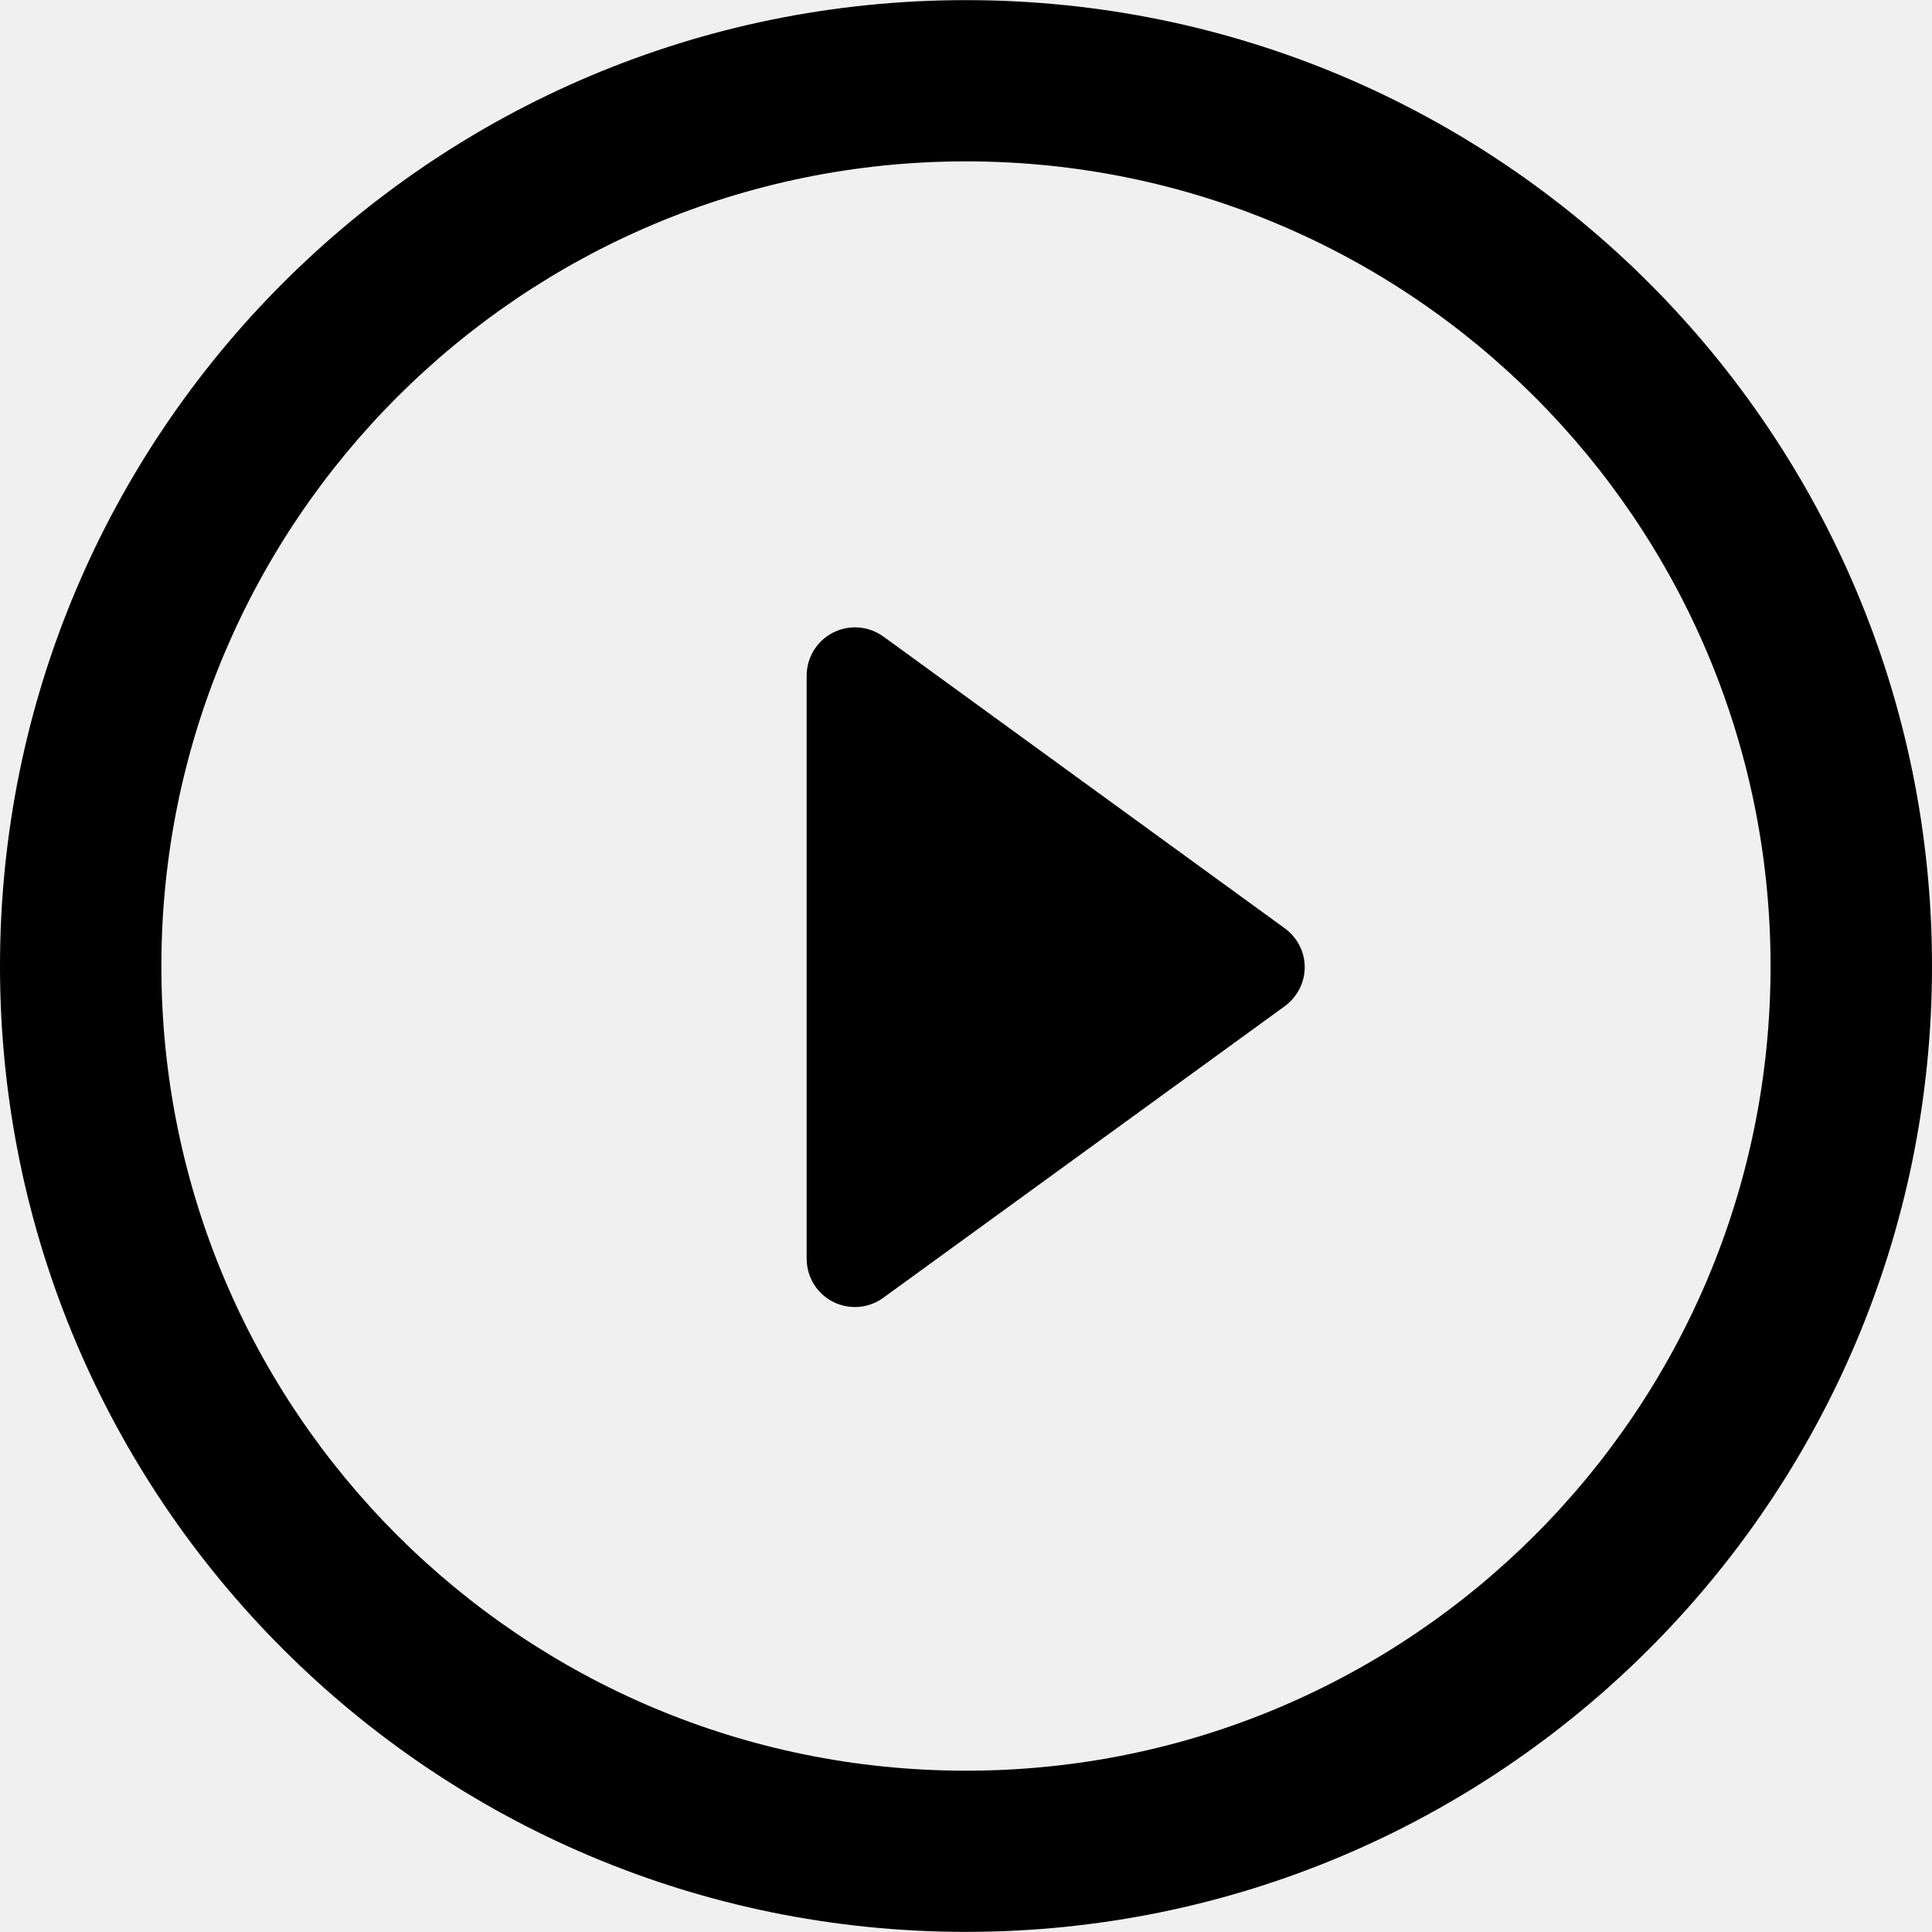
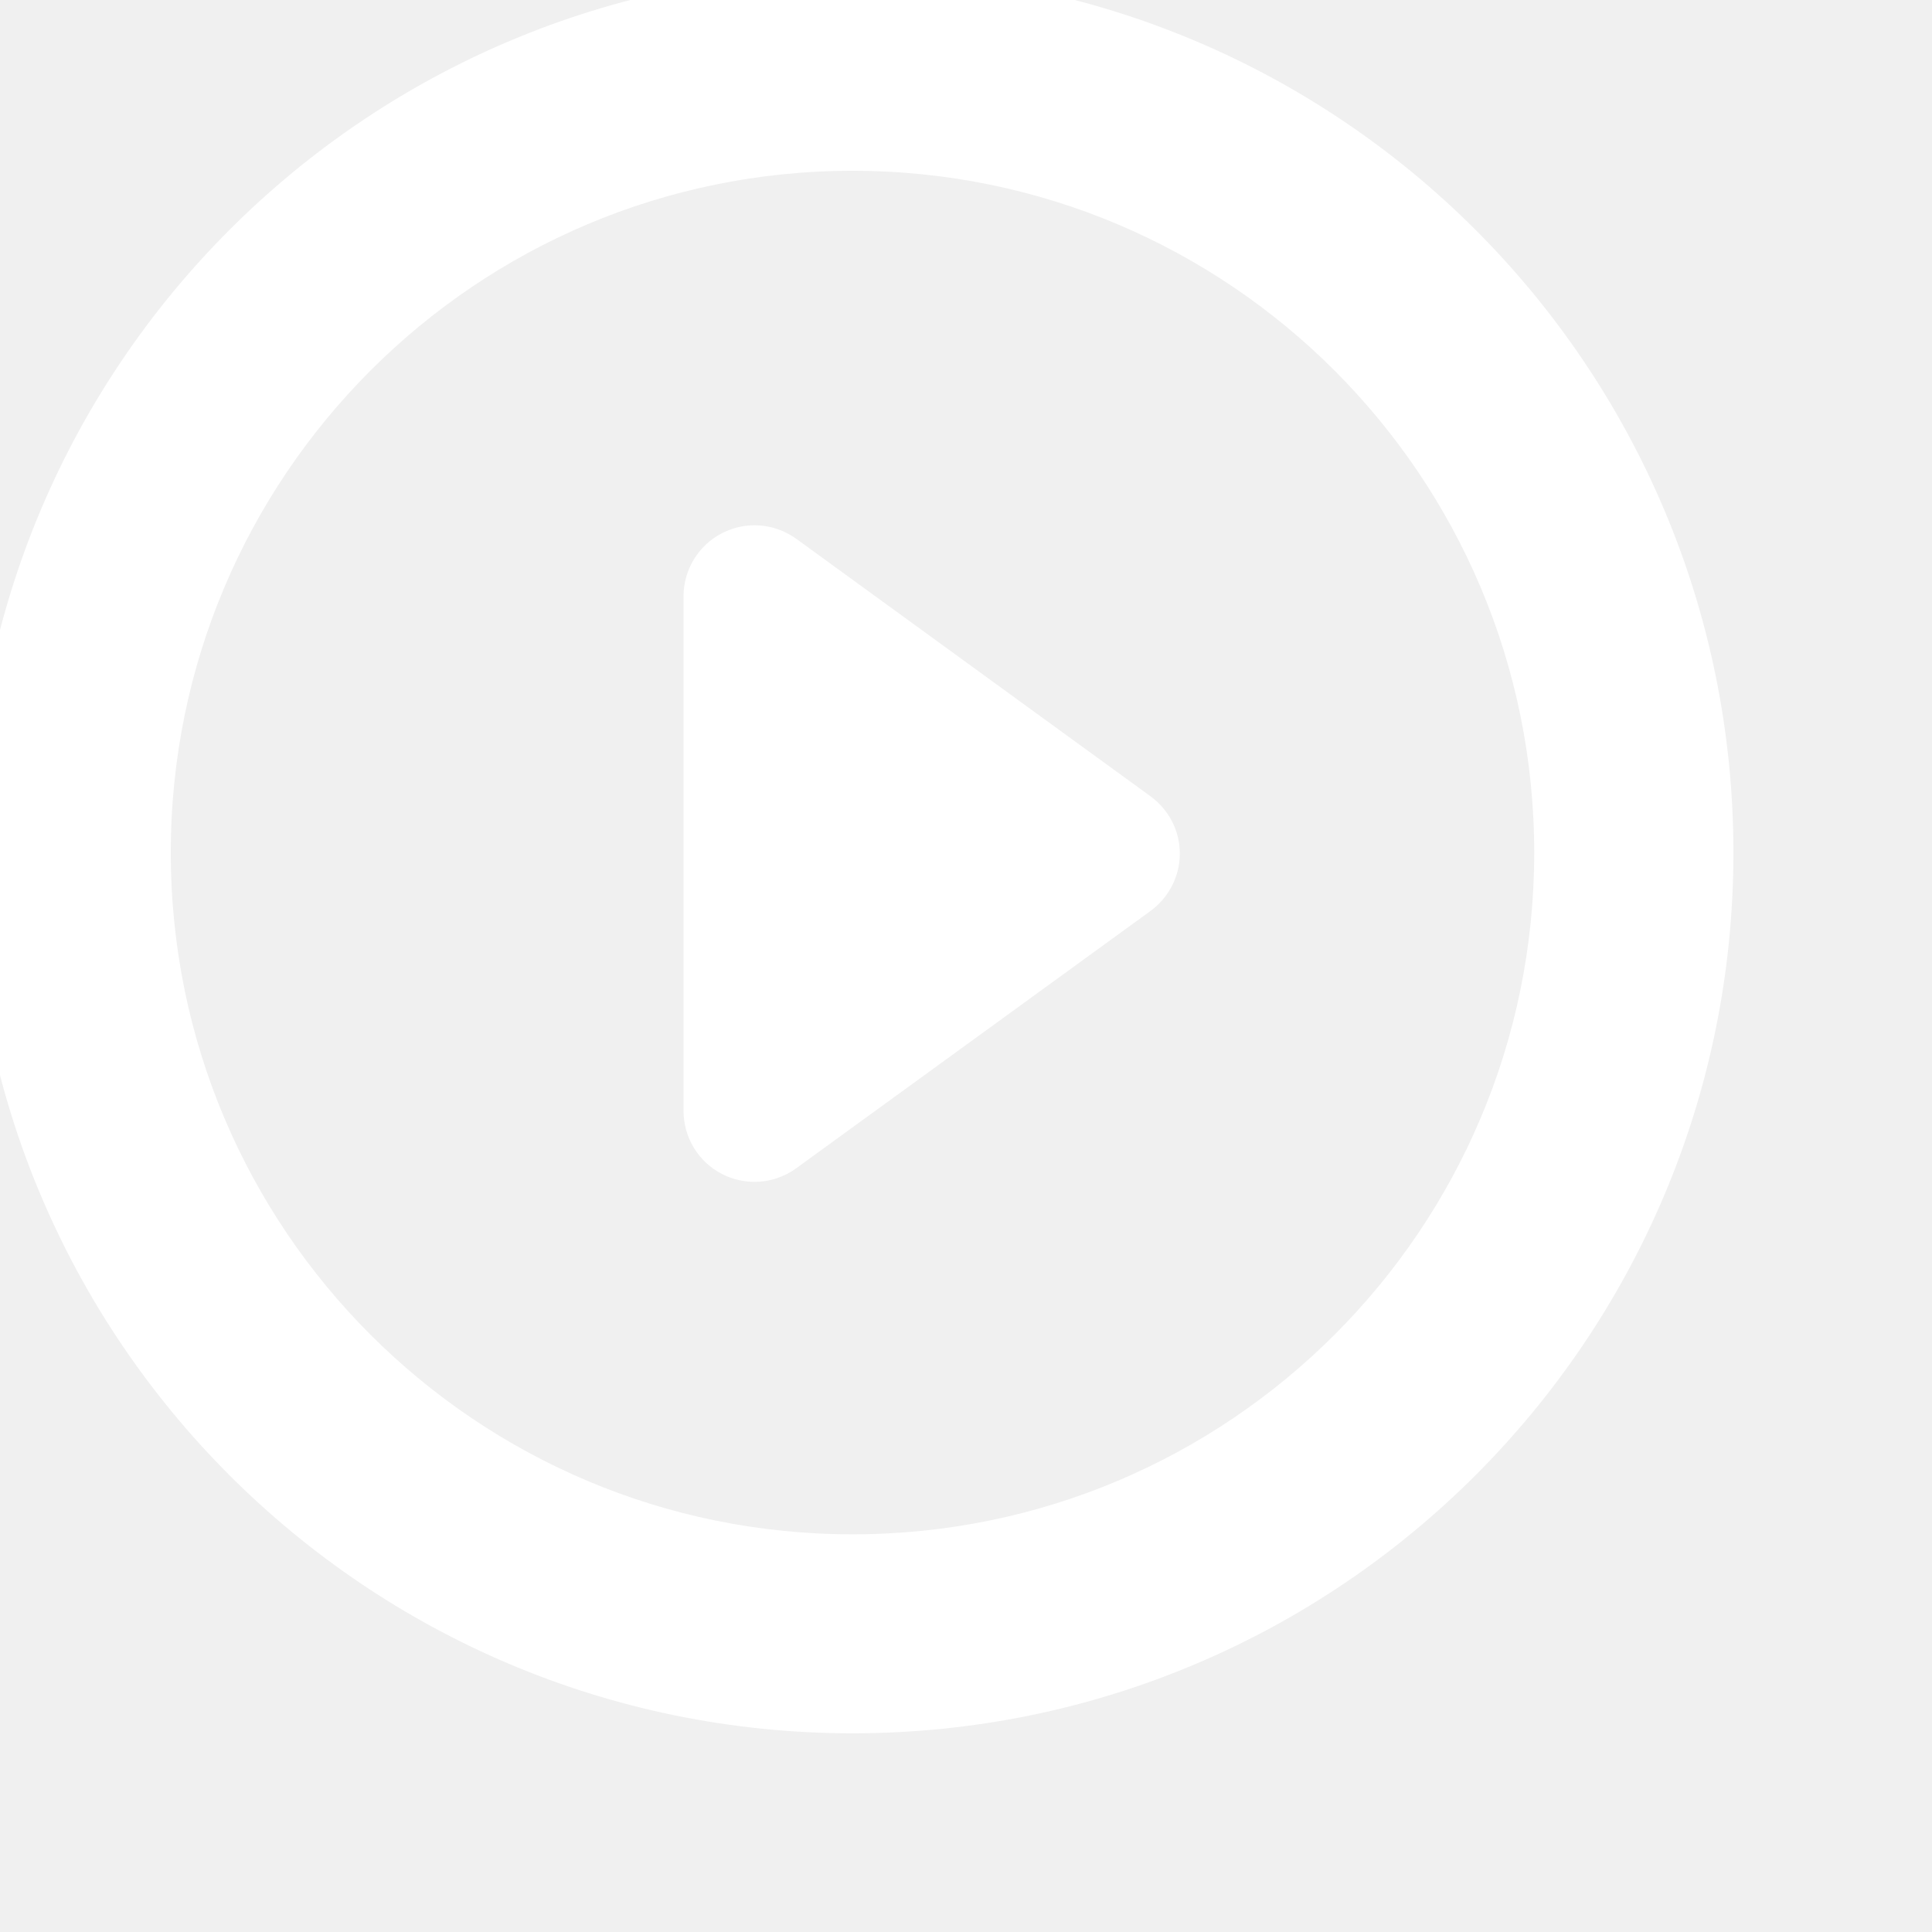
- <svg xmlns="http://www.w3.org/2000/svg" version="1.1" id="Capa_1" x="0px" y="0px" viewBox="0 0 30.051 30.051" style="enable-background:new 0 0 30.051 30.051;" xml:space="preserve">
+ <svg xmlns="http://www.w3.org/2000/svg" version="1.1" id="Capa_1" x="0px" y="0px" viewBox="0 0 34.051 34.051" style="enable-background:new 0 0 34.051 34.051;" xml:space="preserve">
  <g>
-     <path d="M19.982,14.438l-6.24-4.536c-0.229-0.166-0.533-0.191-0.784-0.062c-0.253,0.128-0.411,0.388-0.411,0.669v9.069   c0,0.284,0.158,0.543,0.411,0.671c0.107,0.054,0.224,0.081,0.342,0.081c0.154,0,0.31-0.049,0.442-0.146l6.24-4.532   c0.197-0.145,0.312-0.369,0.312-0.607C20.295,14.803,20.177,14.58,19.982,14.438z" />
-     <path d="M15.026,0.002C6.726,0.002,0,6.728,0,15.028c0,8.297,6.726,15.021,15.026,15.021c8.298,0,15.025-6.725,15.025-15.021   C30.052,6.728,23.324,0.002,15.026,0.002z M15.026,27.542c-6.912,0-12.516-5.601-12.516-12.514c0-6.91,5.604-12.518,12.516-12.518   c6.911,0,12.514,5.607,12.514,12.518C27.541,21.941,21.937,27.542,15.026,27.542z" />
+     <path fill="white" stroke="white" d="M19.982,14.438l-6.24-4.536c-0.229-0.166-0.533-0.191-0.784-0.062c-0.253,0.128-0.411,0.388-0.411,0.669v9.069   c0,0.284,0.158,0.543,0.411,0.671c0.107,0.054,0.224,0.081,0.342,0.081c0.154,0,0.31-0.049,0.442-0.146l6.24-4.532   c0.197-0.145,0.312-0.369,0.312-0.607C20.295,14.803,20.177,14.58,19.982,14.438z" />
+     <path fill="white" stroke="white" d="M15.026,0.002C6.726,0.002,0,6.728,0,15.028c0,8.297,6.726,15.021,15.026,15.021c8.298,0,15.025-6.725,15.025-15.021   C30.052,6.728,23.324,0.002,15.026,0.002z M15.026,27.542c-6.912,0-12.516-5.601-12.516-12.514c0-6.91,5.604-12.518,12.516-12.518   c6.911,0,12.514,5.607,12.514,12.518C27.541,21.941,21.937,27.542,15.026,27.542z" />
  </g>
</svg>
